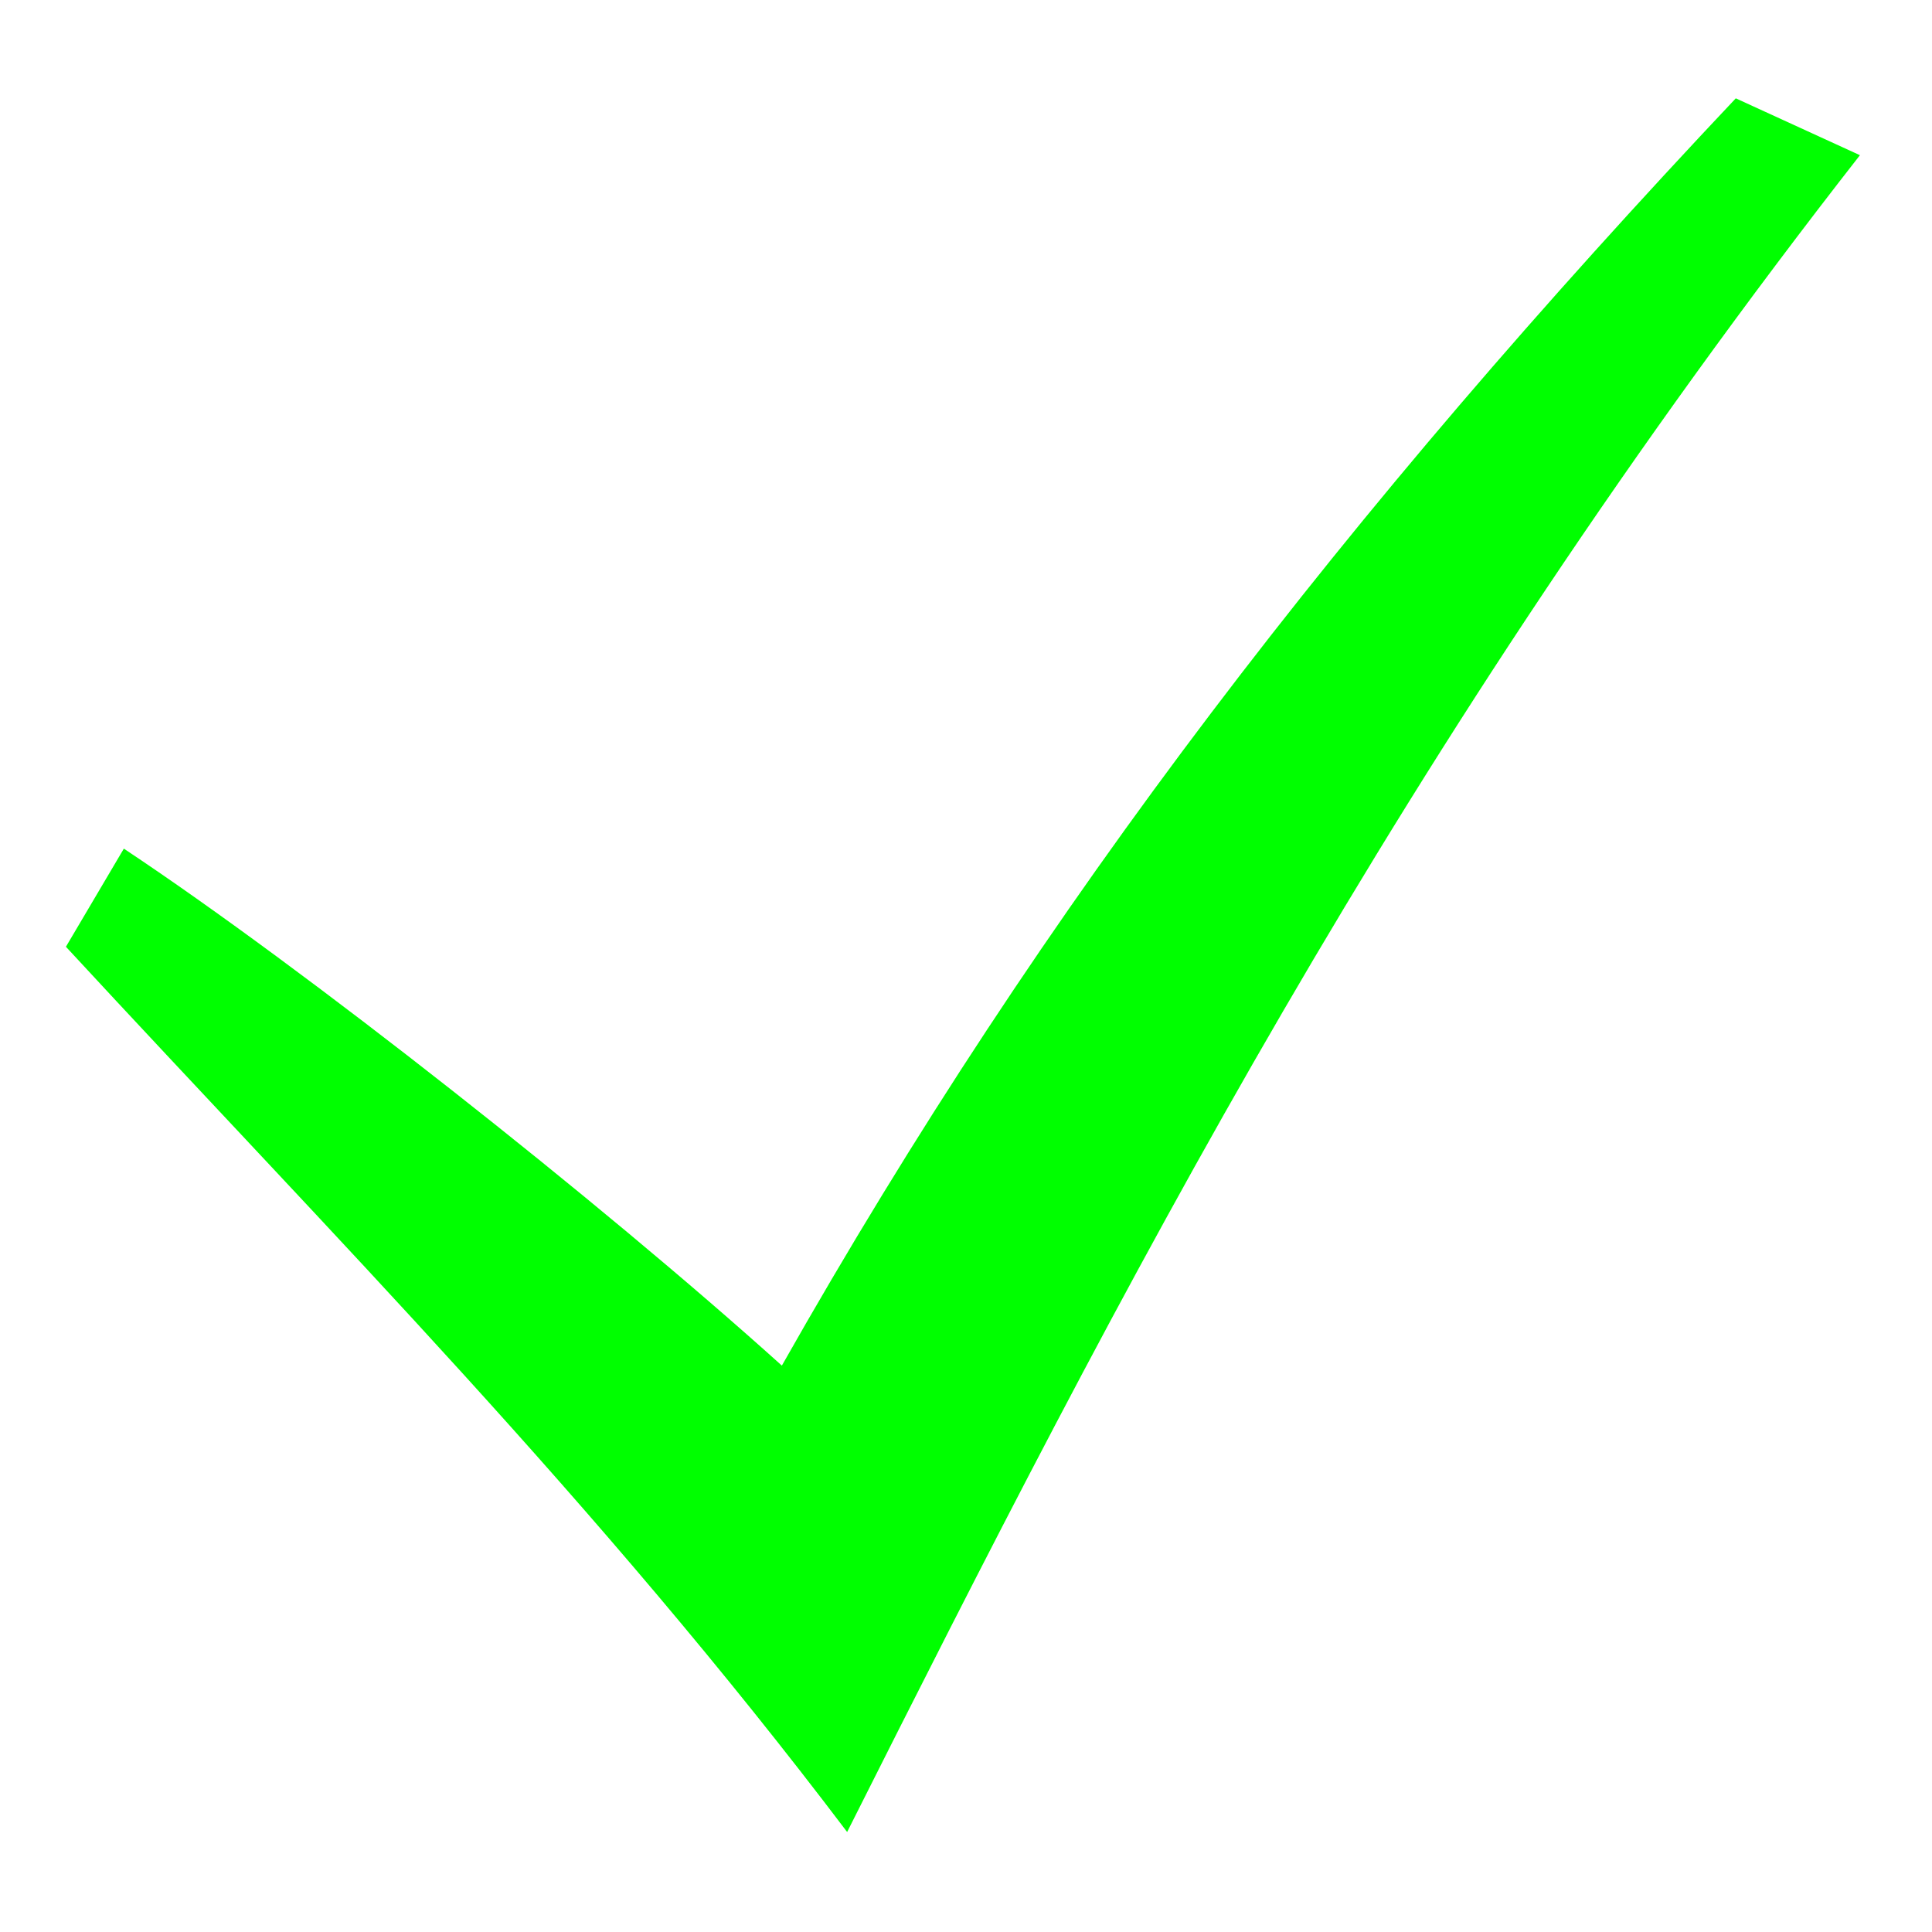
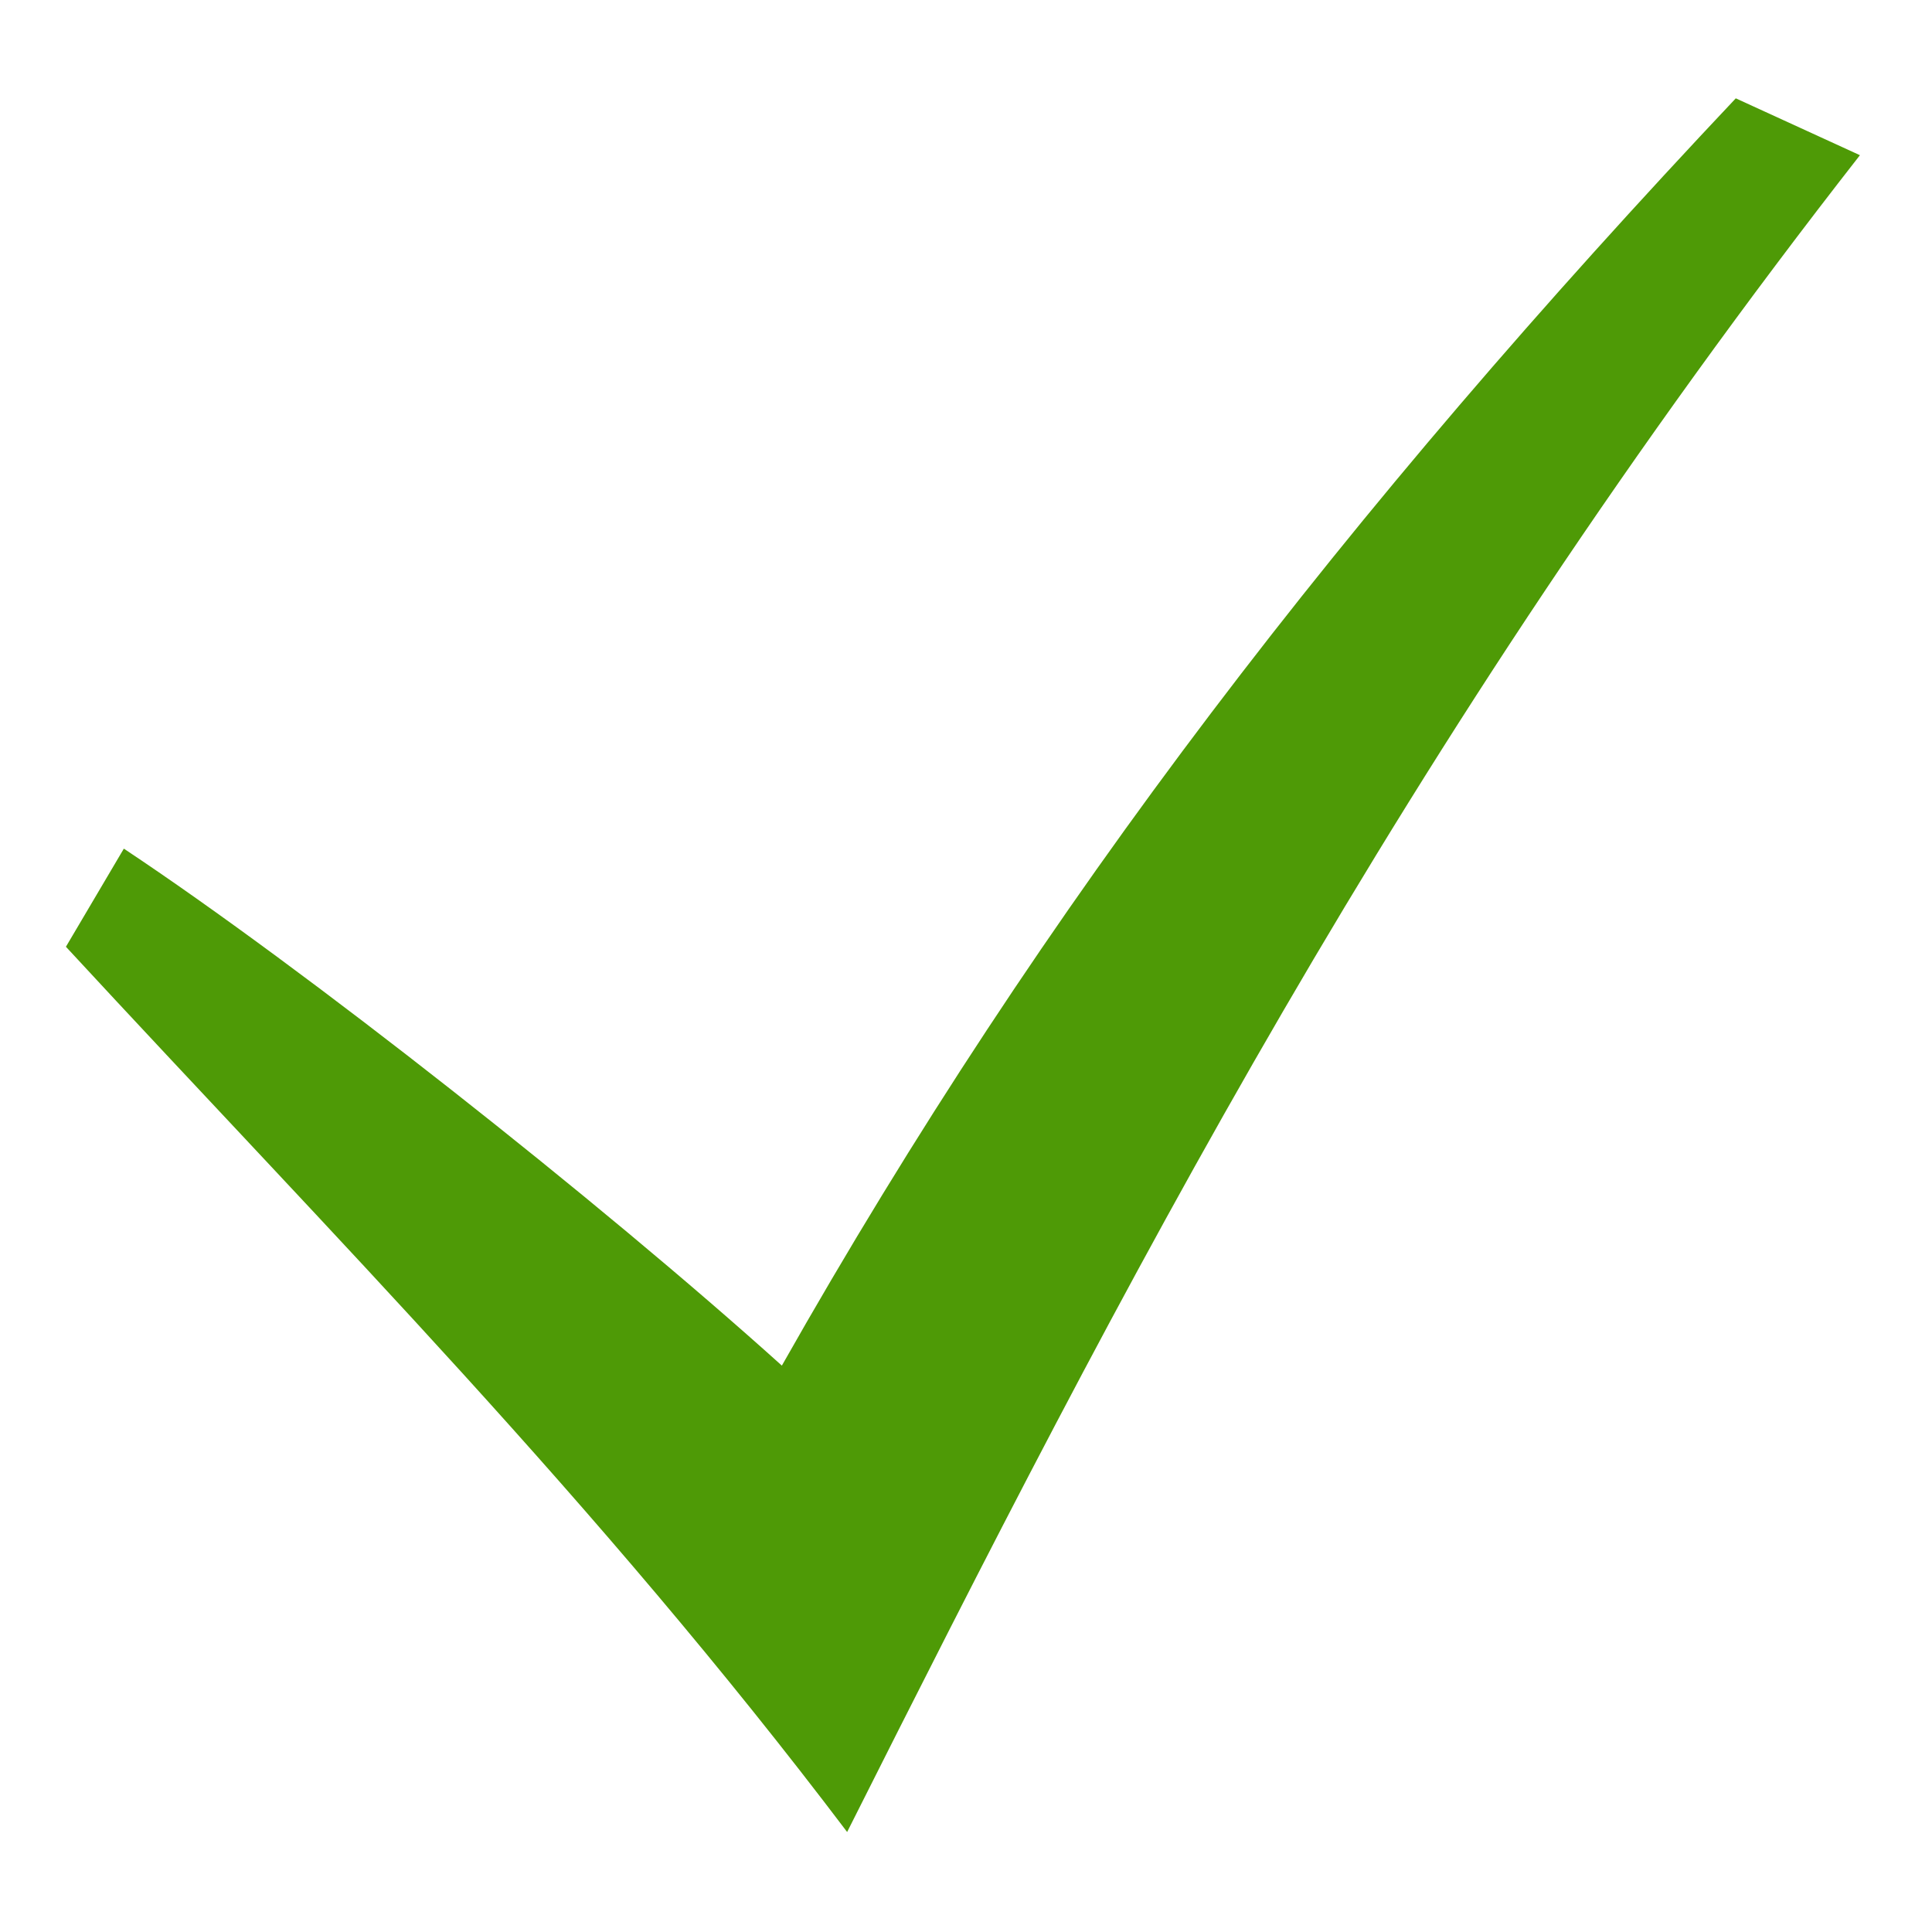
<svg xmlns="http://www.w3.org/2000/svg" style="height:100px;width:100px" version="1.1" viewBox="0 0 512 512">
  <rect width="512" height="512" rx="32" ry="32" fill="#120d08" style="fill:none" />
-   <g class="" transform="translate(0)" style="fill:#0f0">
-     <path d="M17.47 250.9C88.82 328.1 158 397.6 224.5 485.5c72.3-143.8 146.3-288.1 268.4-444.37L460 26.06C356.9 135.4 276.8 238.9 207.2 361.9c-48.4-43.6-126.62-105.3-174.38-137z" fill="#ffdf00" style="fill:#0f0" />
+   <g class="" transform="translate(0)" style="fill:#4e9a06">
+     <path d="M17.47 250.9C88.82 328.1 158 397.6 224.5 485.5c72.3-143.8 146.3-288.1 268.4-444.37L460 26.06C356.9 135.4 276.8 238.9 207.2 361.9c-48.4-43.6-126.62-105.3-174.38-137z" fill="#ffdf00" style="fill:#4e9a06" />
  </g>
</svg>
